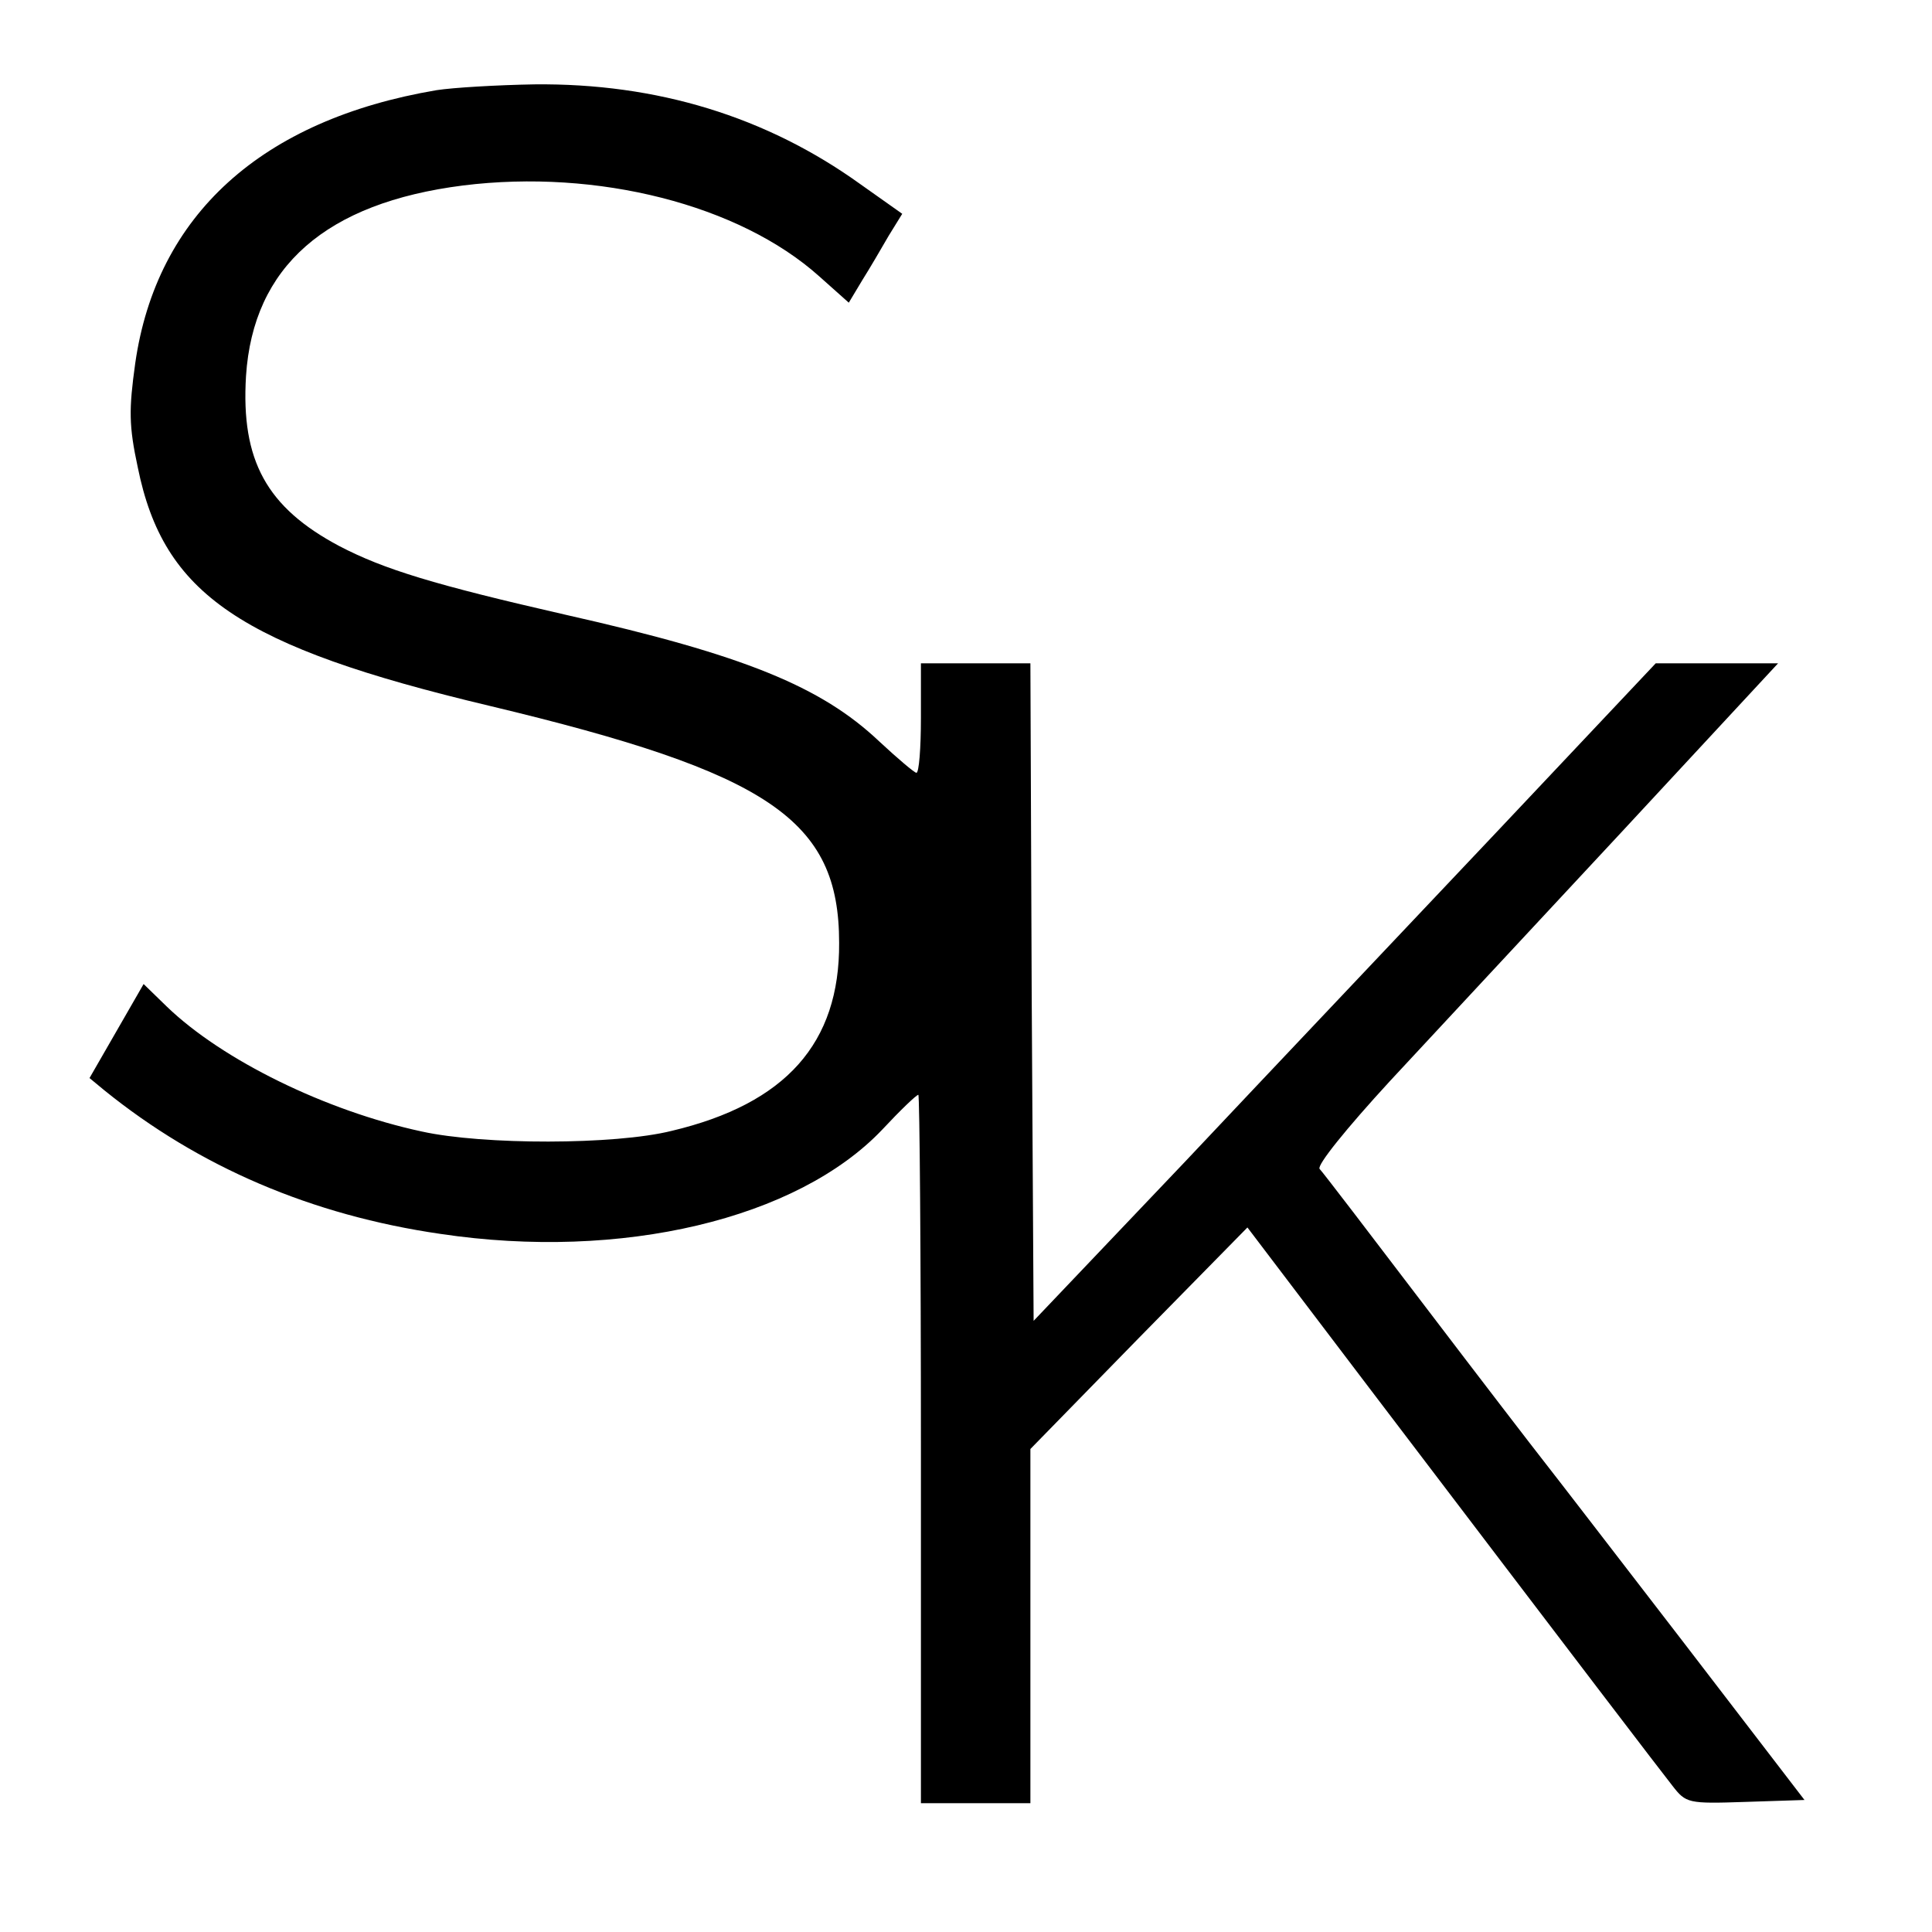
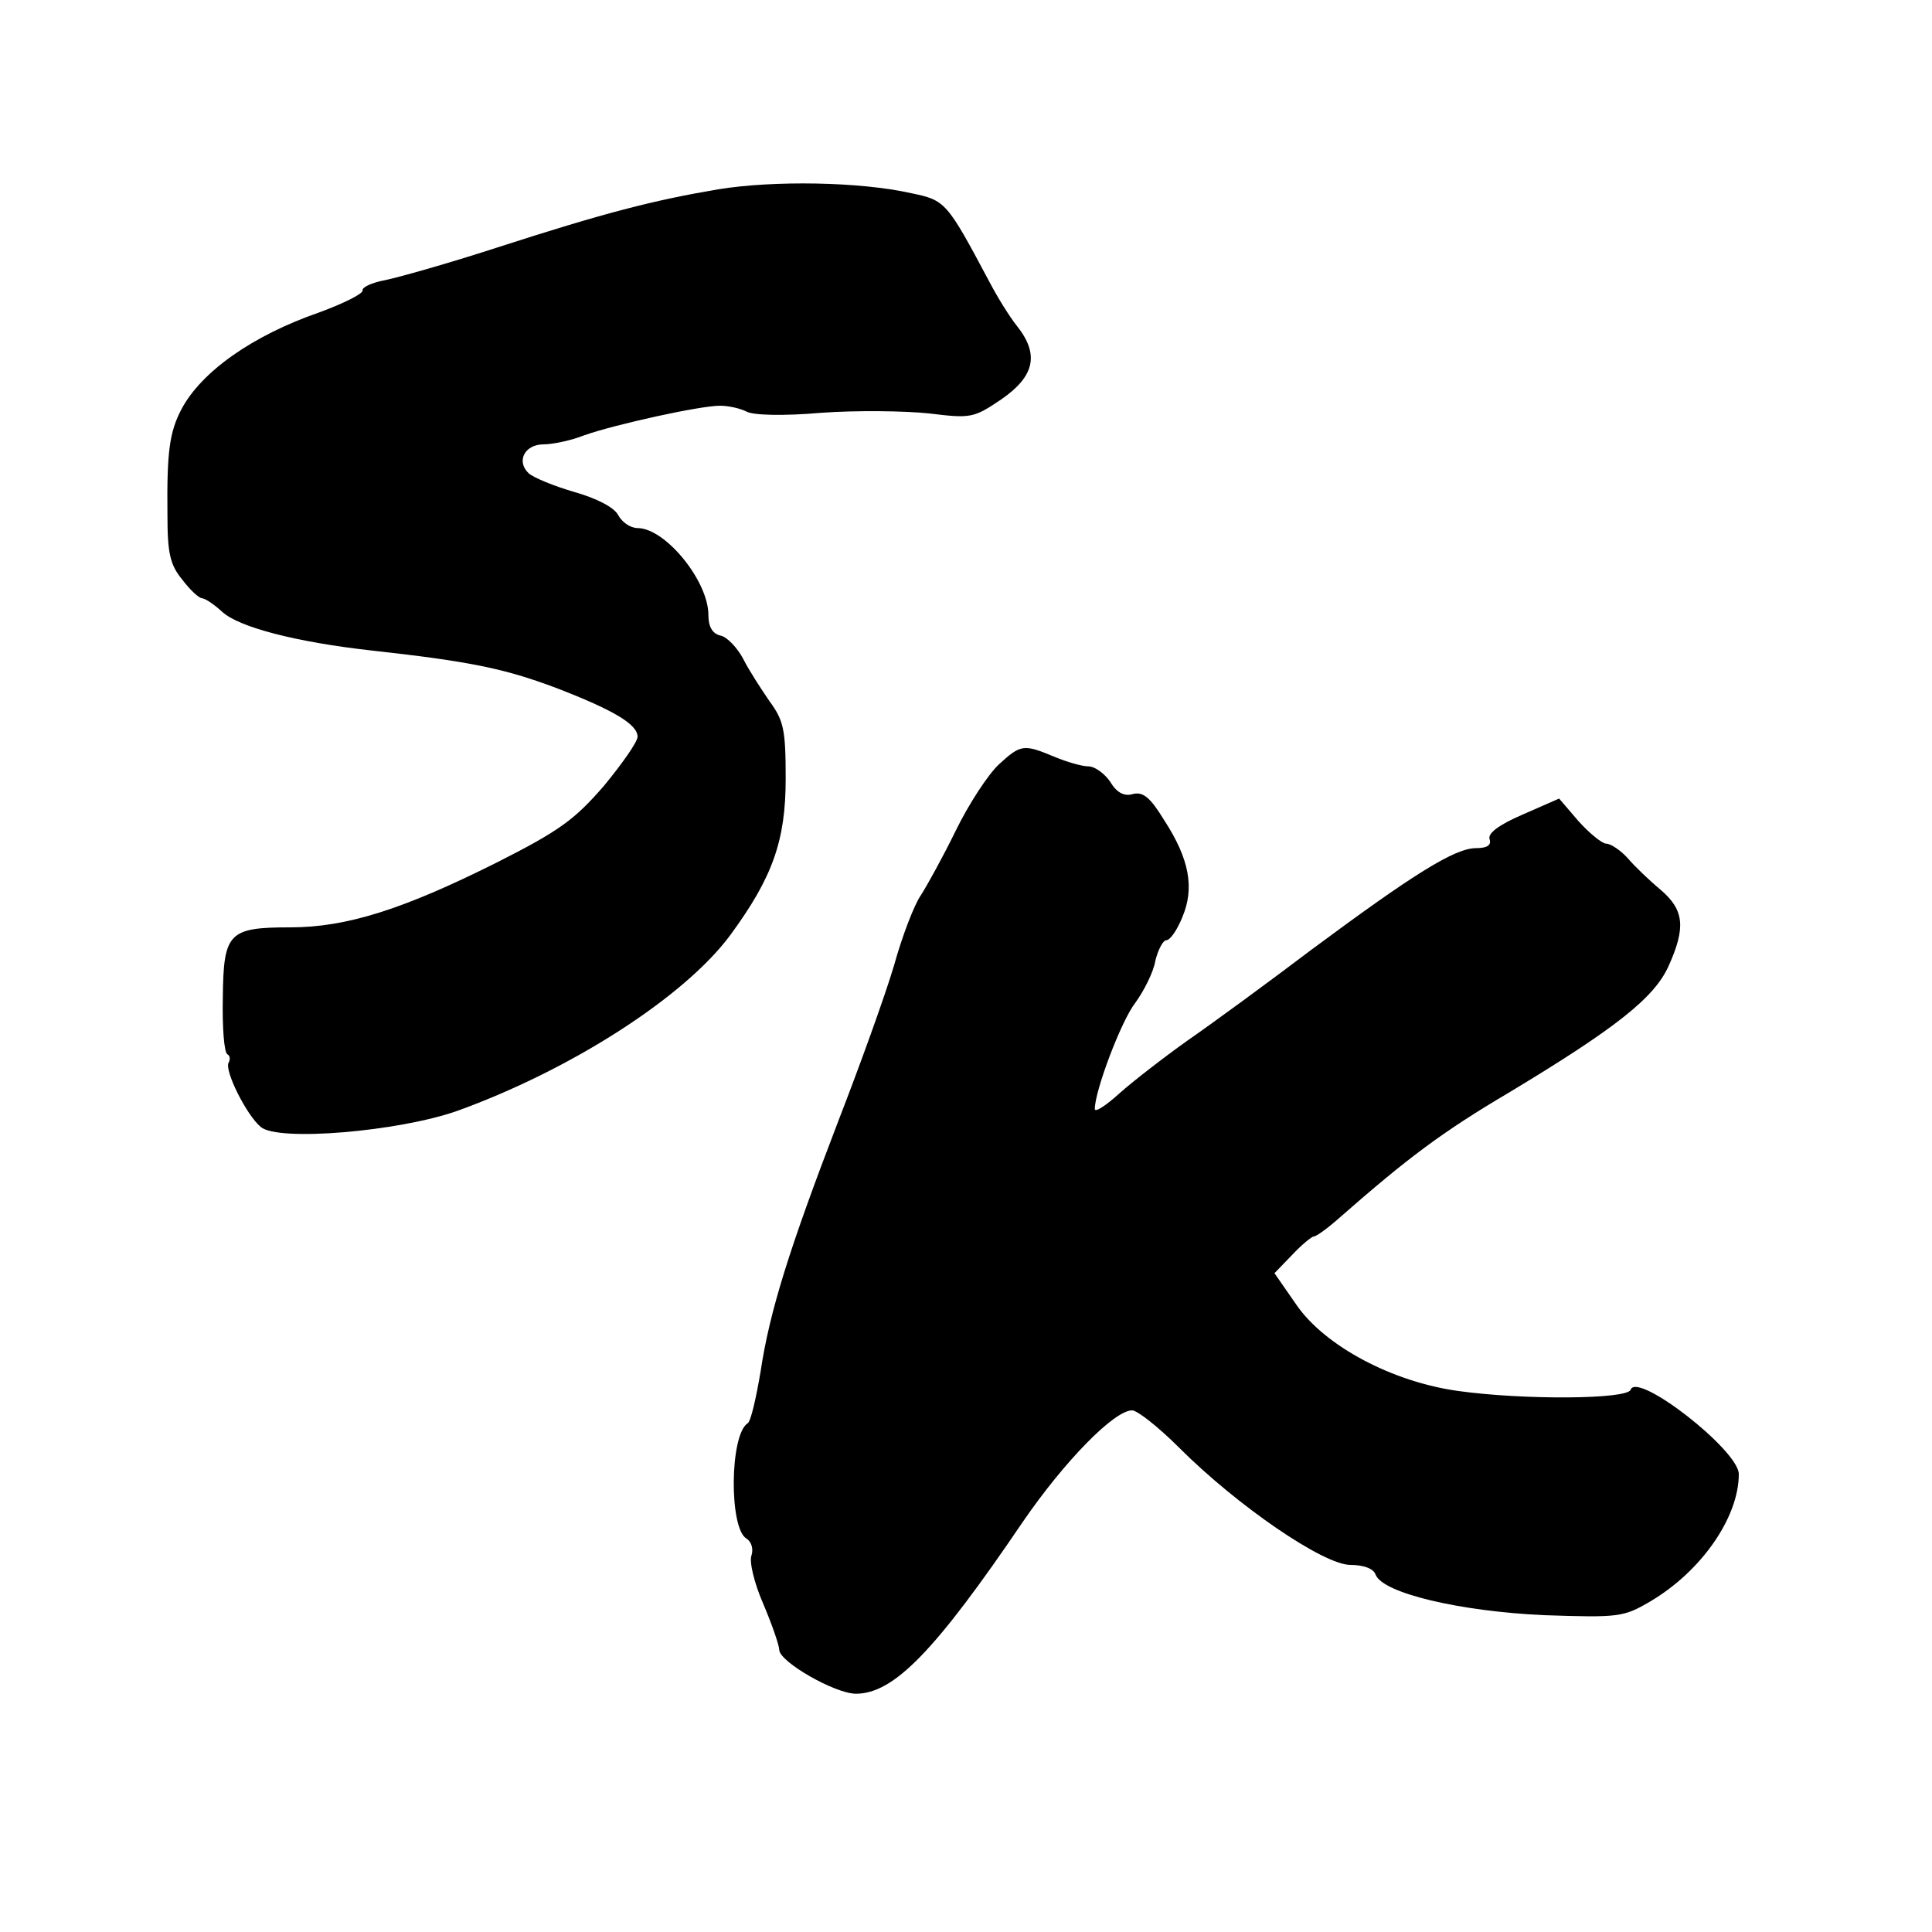
<svg xmlns="http://www.w3.org/2000/svg" version="1.0" width="300pt" height="300pt" viewBox="0 0 300 300" preserveAspectRatio="xMidYMid meet">
  <g transform="translate(0,300) scale(0.1,-0.1)" fill="#000000" stroke="none">
-     <path d="M678 2860 c-272 -46 -435 -194 -468 -424 -10 -72 -10 -97 4 -162 40 -197 159 -278 546 -370 435 -104 543 -177 543 -368 1 -156 -83 -250 -260 -292 -88 -22 -293 -22 -388 -1 -149 32 -310 111 -396 194 l-36 35 -42 -73 -42 -73 23 -19 c147 -119 322 -194 522 -223 281 -42 554 23 686 162 28 30 53 54 56 54 2 0 4 -247 4 -550 l0 -550 85 0 85 0 0 275 0 275 168 172 169 172 189 -249 c339 -446 449 -590 471 -618 21 -27 24 -28 113 -25 l92 3 -188 245 c-104 135 -201 261 -216 280 -15 19 -98 127 -184 240 -86 113 -160 210 -165 215 -4 6 41 62 109 136 64 69 226 243 360 387 l243 262 -95 0 -95 0 -248 -263 c-136 -144 -354 -374 -483 -511 l-235 -247 -3 510 -2 511 -85 0 -85 0 0 -85 c0 -47 -3 -85 -7 -85 -3 0 -29 22 -58 49 -90 85 -210 134 -485 196 -206 47 -284 71 -353 107 -113 60 -153 133 -145 264 11 170 124 269 337 296 209 26 429 -30 553 -141 l46 -41 21 35 c12 19 30 50 41 69 l21 34 -65 46 c-146 105 -316 157 -506 155 -58 -1 -126 -5 -152 -9z" />
+     <path d="M1115 2706 c-100 -17 -175 -36 -345 -91 -74 -24 -152 -46 -172 -50 -21 -4 -36 -11 -35 -16 1 -5 -29 -20 -67 -34 -104 -36 -183 -92 -214 -150 -19 -36 -23 -67 -22 -164 0 -60 4 -78 23 -101 12 -16 26 -29 31 -29 6 -1 19 -10 31 -21 26 -24 115 -47 231 -60 154 -17 207 -28 287 -58 91 -35 127 -57 127 -76 0 -8 -24 -42 -52 -76 -46 -53 -69 -70 -168 -120 -144 -72 -232 -100 -319 -100 -96 0 -104 -8 -105 -109 -1 -46 2 -85 7 -88 4 -2 5 -8 2 -13 -7 -12 28 -82 50 -100 27 -23 214 -7 305 25 177 64 353 177 424 273 66 90 86 147 86 243 0 76 -3 90 -25 120 -13 19 -32 48 -41 66 -9 17 -25 34 -35 36 -13 3 -19 14 -19 32 0 53 -67 135 -110 135 -11 0 -24 9 -30 20 -6 12 -33 26 -68 36 -31 9 -63 22 -71 29 -20 19 -6 45 23 45 14 0 43 6 63 14 48 17 180 46 211 46 13 0 31 -4 41 -9 10 -6 59 -7 116 -2 55 4 130 3 168 -1 65 -8 69 -7 112 22 52 36 59 70 24 114 -12 15 -31 46 -43 69 -66 124 -68 126 -121 137 -80 18 -214 20 -300 6z" />
+     <path d="M1551 1813 c-17 -16 -47 -62 -67 -103 -20 -41 -45 -86 -54 -100 -10 -14 -29 -63 -42 -110 -14 -47 -53 -155 -86 -240 -76 -198 -107 -296 -121 -390 -7 -41 -15 -77 -20 -80 -28 -18 -29 -163 -2 -179 8 -5 11 -16 8 -26 -4 -9 4 -43 18 -75 14 -33 25 -65 25 -72 1 -19 87 -68 119 -68 59 0 123 66 260 268 64 93 141 172 169 172 8 0 41 -26 73 -58 90 -90 224 -182 266 -182 21 0 36 -6 39 -15 11 -29 131 -57 261 -63 117 -4 124 -3 165 21 80 47 138 131 138 198 0 37 -158 160 -168 131 -5 -15 -166 -16 -267 -2 -103 14 -208 70 -252 134 l-34 49 28 29 c14 15 30 28 33 28 4 0 22 13 41 30 105 92 158 132 263 194 166 100 225 147 247 196 27 60 24 87 -12 118 -18 15 -41 37 -52 50 -11 12 -26 22 -33 22 -6 0 -26 16 -43 35 l-30 35 -57 -25 c-37 -16 -54 -29 -51 -38 3 -9 -3 -14 -21 -14 -33 0 -97 -40 -256 -158 -66 -50 -152 -113 -191 -140 -38 -27 -87 -65 -107 -83 -21 -19 -38 -30 -38 -24 0 28 41 137 63 165 13 18 28 47 31 65 4 17 12 32 17 32 6 0 17 16 25 36 19 45 11 90 -28 150 -22 36 -33 45 -49 41 -13 -4 -25 2 -35 19 -9 13 -24 24 -34 24 -10 0 -34 7 -53 15 -48 20 -52 19 -86 -12z" />
  </g>
</svg>
